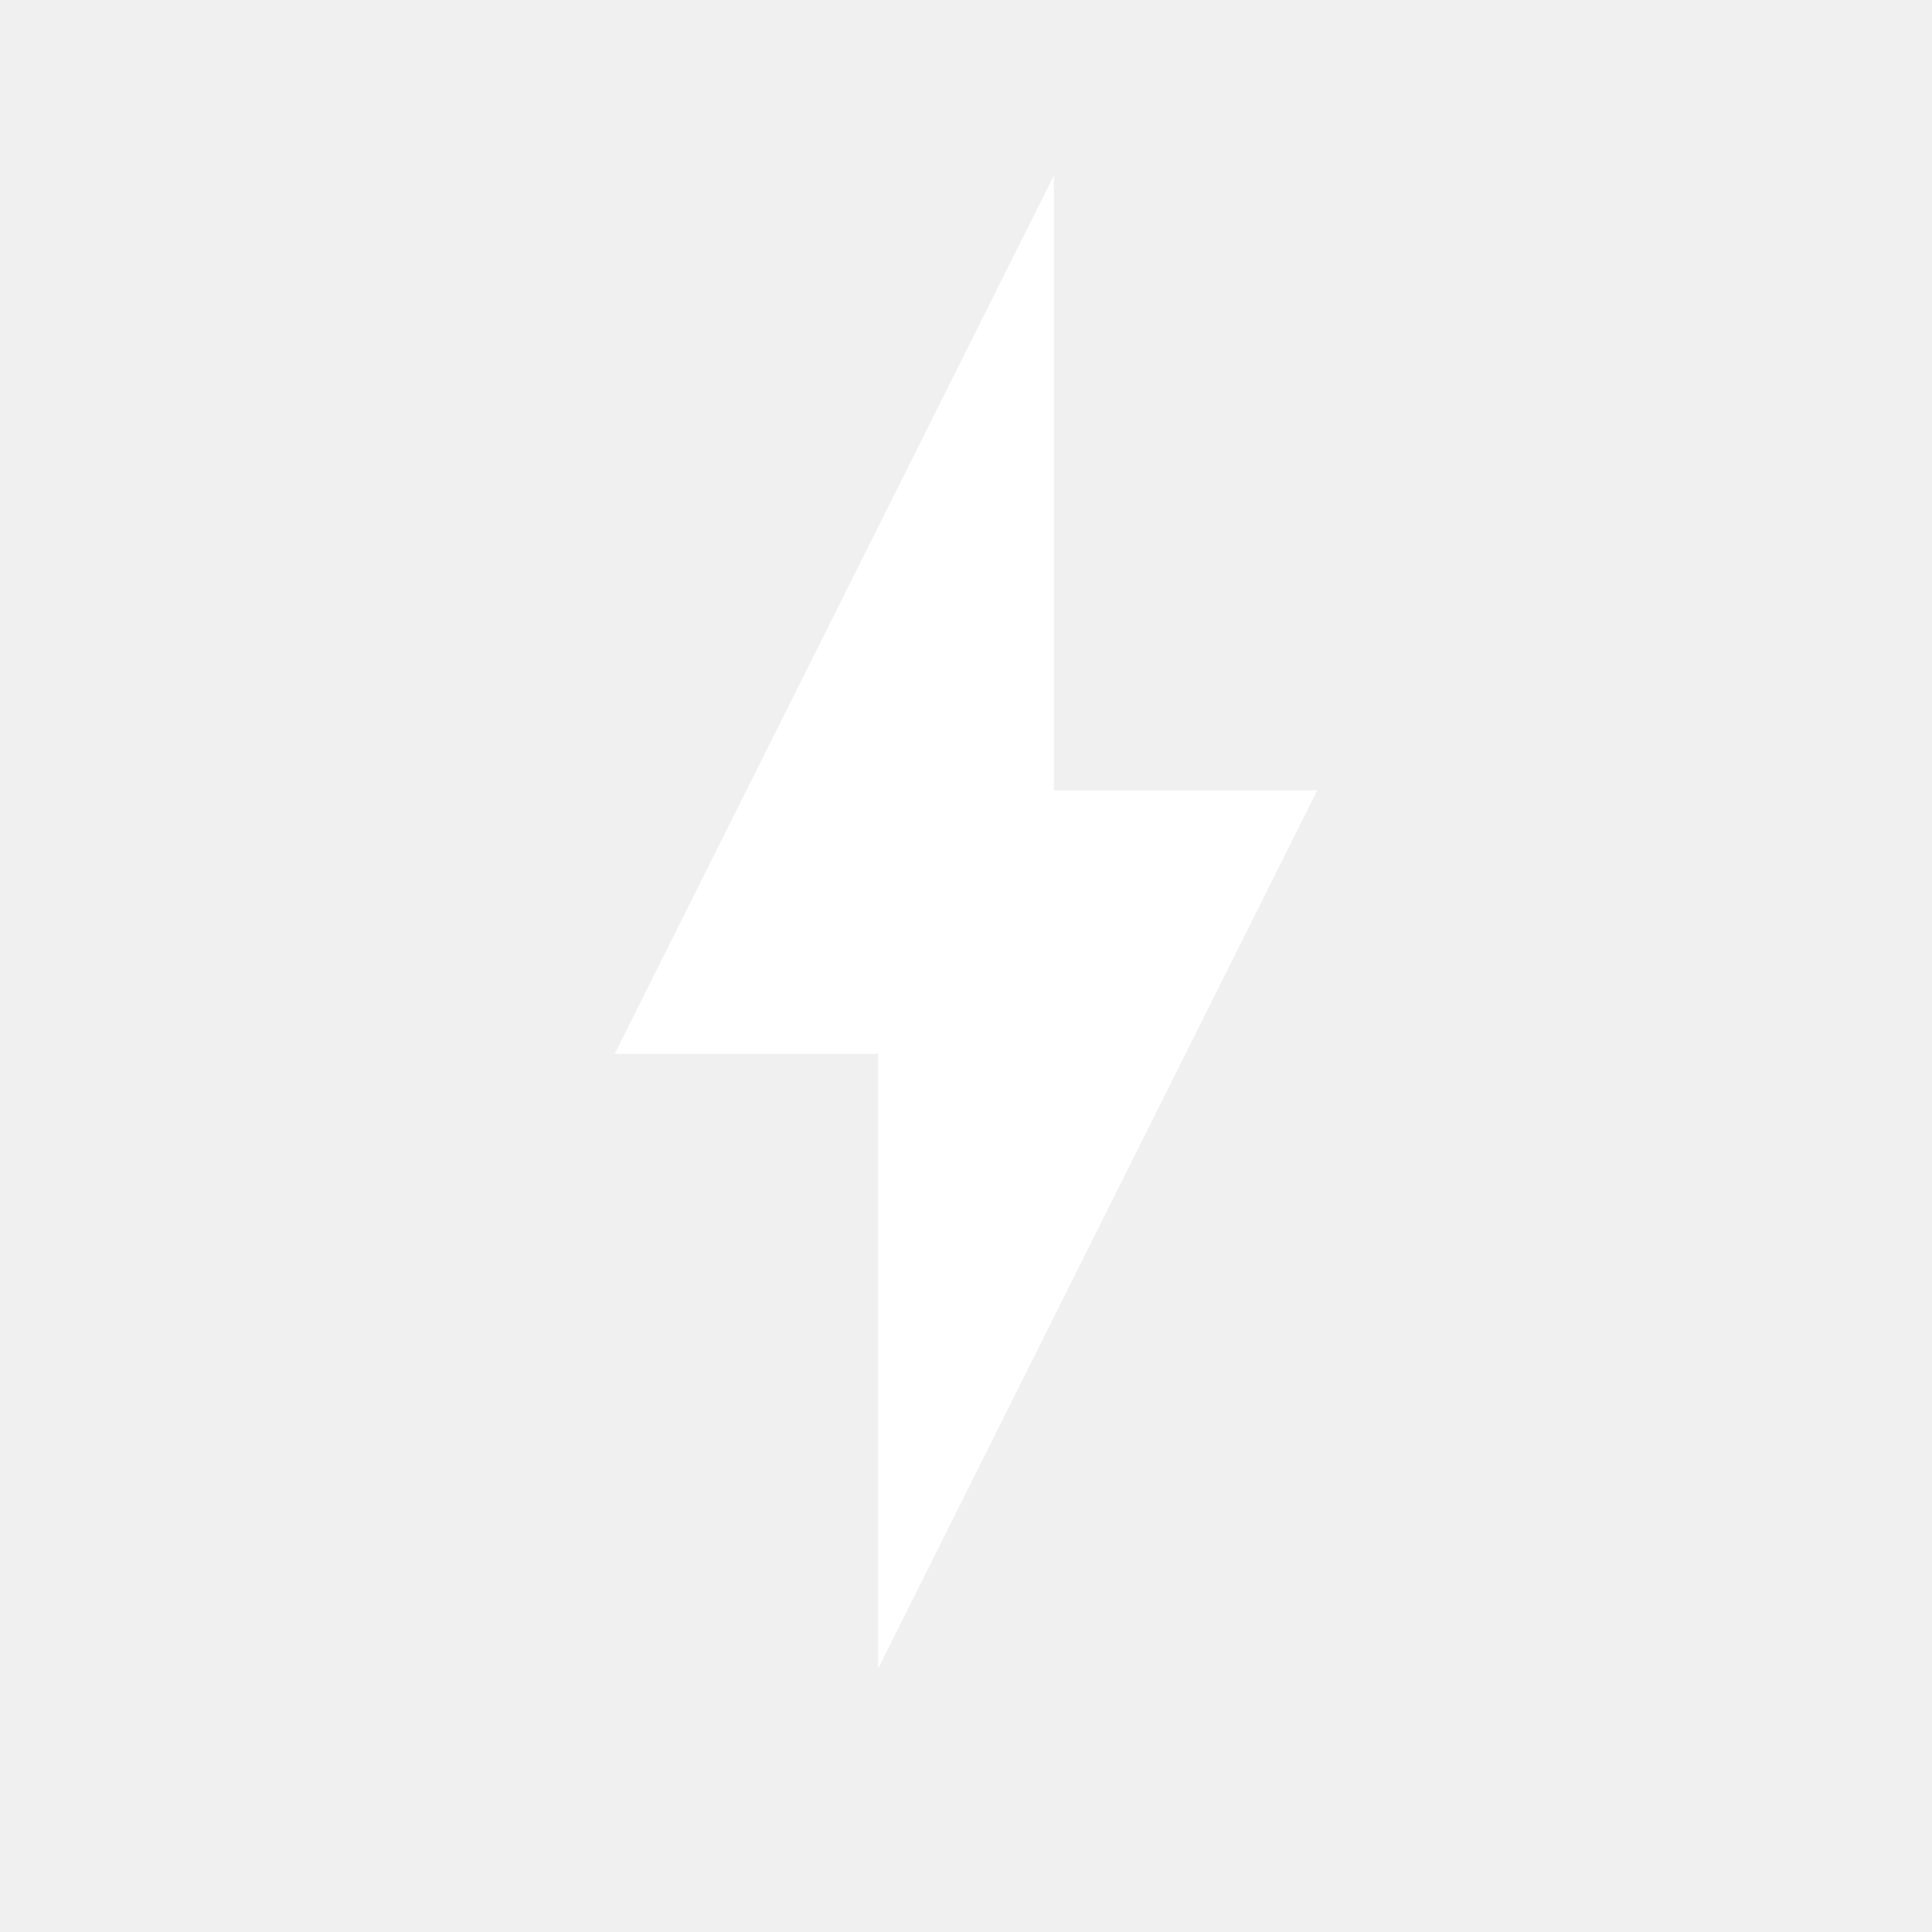
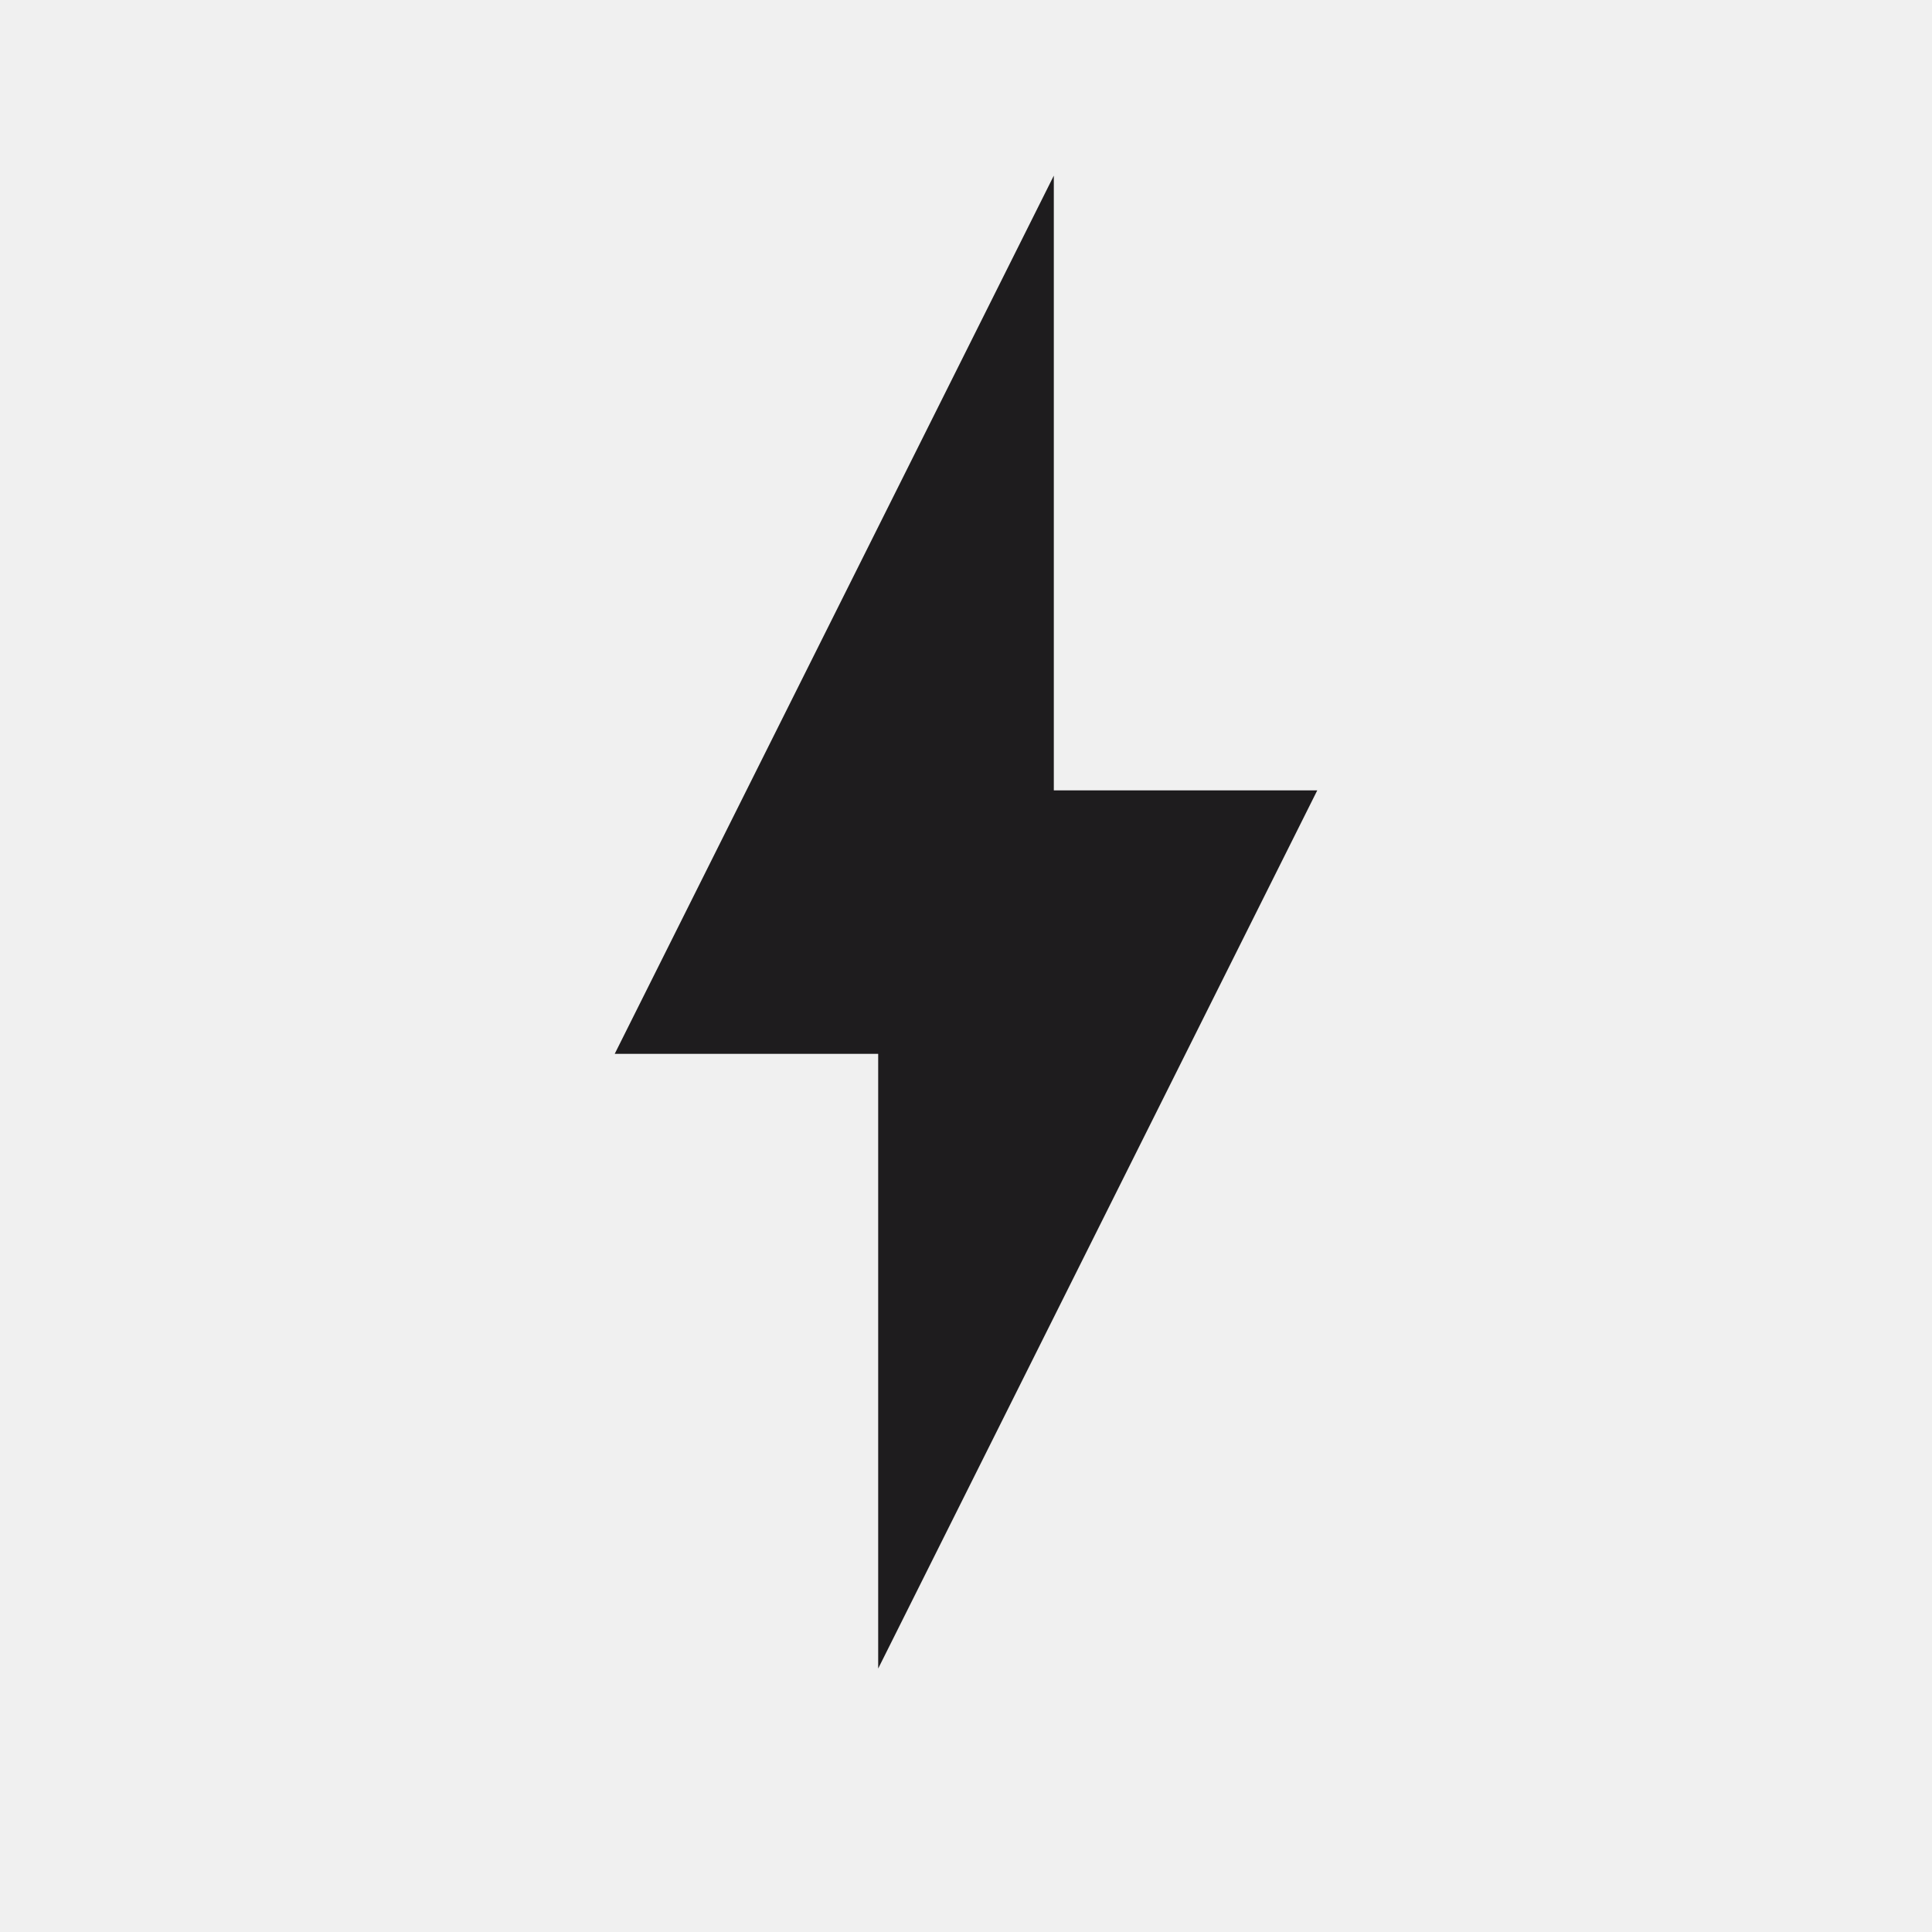
<svg xmlns="http://www.w3.org/2000/svg" xmlns:xlink="http://www.w3.org/1999/xlink" version="1.0" width="22" height="22" id="svg4431">
  <defs id="defs4433">
    <linearGradient id="linearGradient3587-6-5">
      <stop id="stop3589-9-2" style="stop-color:#000000;stop-opacity:1" offset="0" />
      <stop id="stop3591-7-4" style="stop-color:#363636;stop-opacity:1" offset="1" />
    </linearGradient>
    <linearGradient x1="50.926" y1="11.648" x2="73.987" y2="11.648" id="linearGradient2390" xlink:href="#linearGradient3587-6-5" gradientUnits="userSpaceOnUse" gradientTransform="matrix(0,0.7805424,-0.7336836,0,28.20867,-37.74963)" />
    <linearGradient x1="9" y1="3" x2="9" y2="21" id="linearGradient2393" xlink:href="#linearGradient3587-6-5" gradientUnits="userSpaceOnUse" gradientTransform="translate(-2,-1)" />
    <linearGradient x1="50.926" y1="11.648" x2="73.987" y2="11.648" id="linearGradient3261" xlink:href="#linearGradient3587-6-5" gradientUnits="userSpaceOnUse" gradientTransform="matrix(0,0.7805424,-0.7617909,0,29.87368,-36.74963)" />
  </defs>
-   <path style="fill:#ffffff;fill-opacity:1;fill-rule:evenodd;stroke:none;stroke-width:1px;stroke-linecap:butt;stroke-linejoin:miter;stroke-opacity:1" d="M 12,2 7,12 h 3 v 7 L 15,9 h -3 z" id="path14" />
+   <path style="fill:#1e1c1e;fill-opacity:1;fill-rule:evenodd;stroke:none;stroke-width:1px;stroke-linecap:butt;stroke-linejoin:miter;stroke-opacity:1" d="M 12,2 7,12 h 3 v 7 L 15,9 h -3 z" id="path14" />
</svg>
